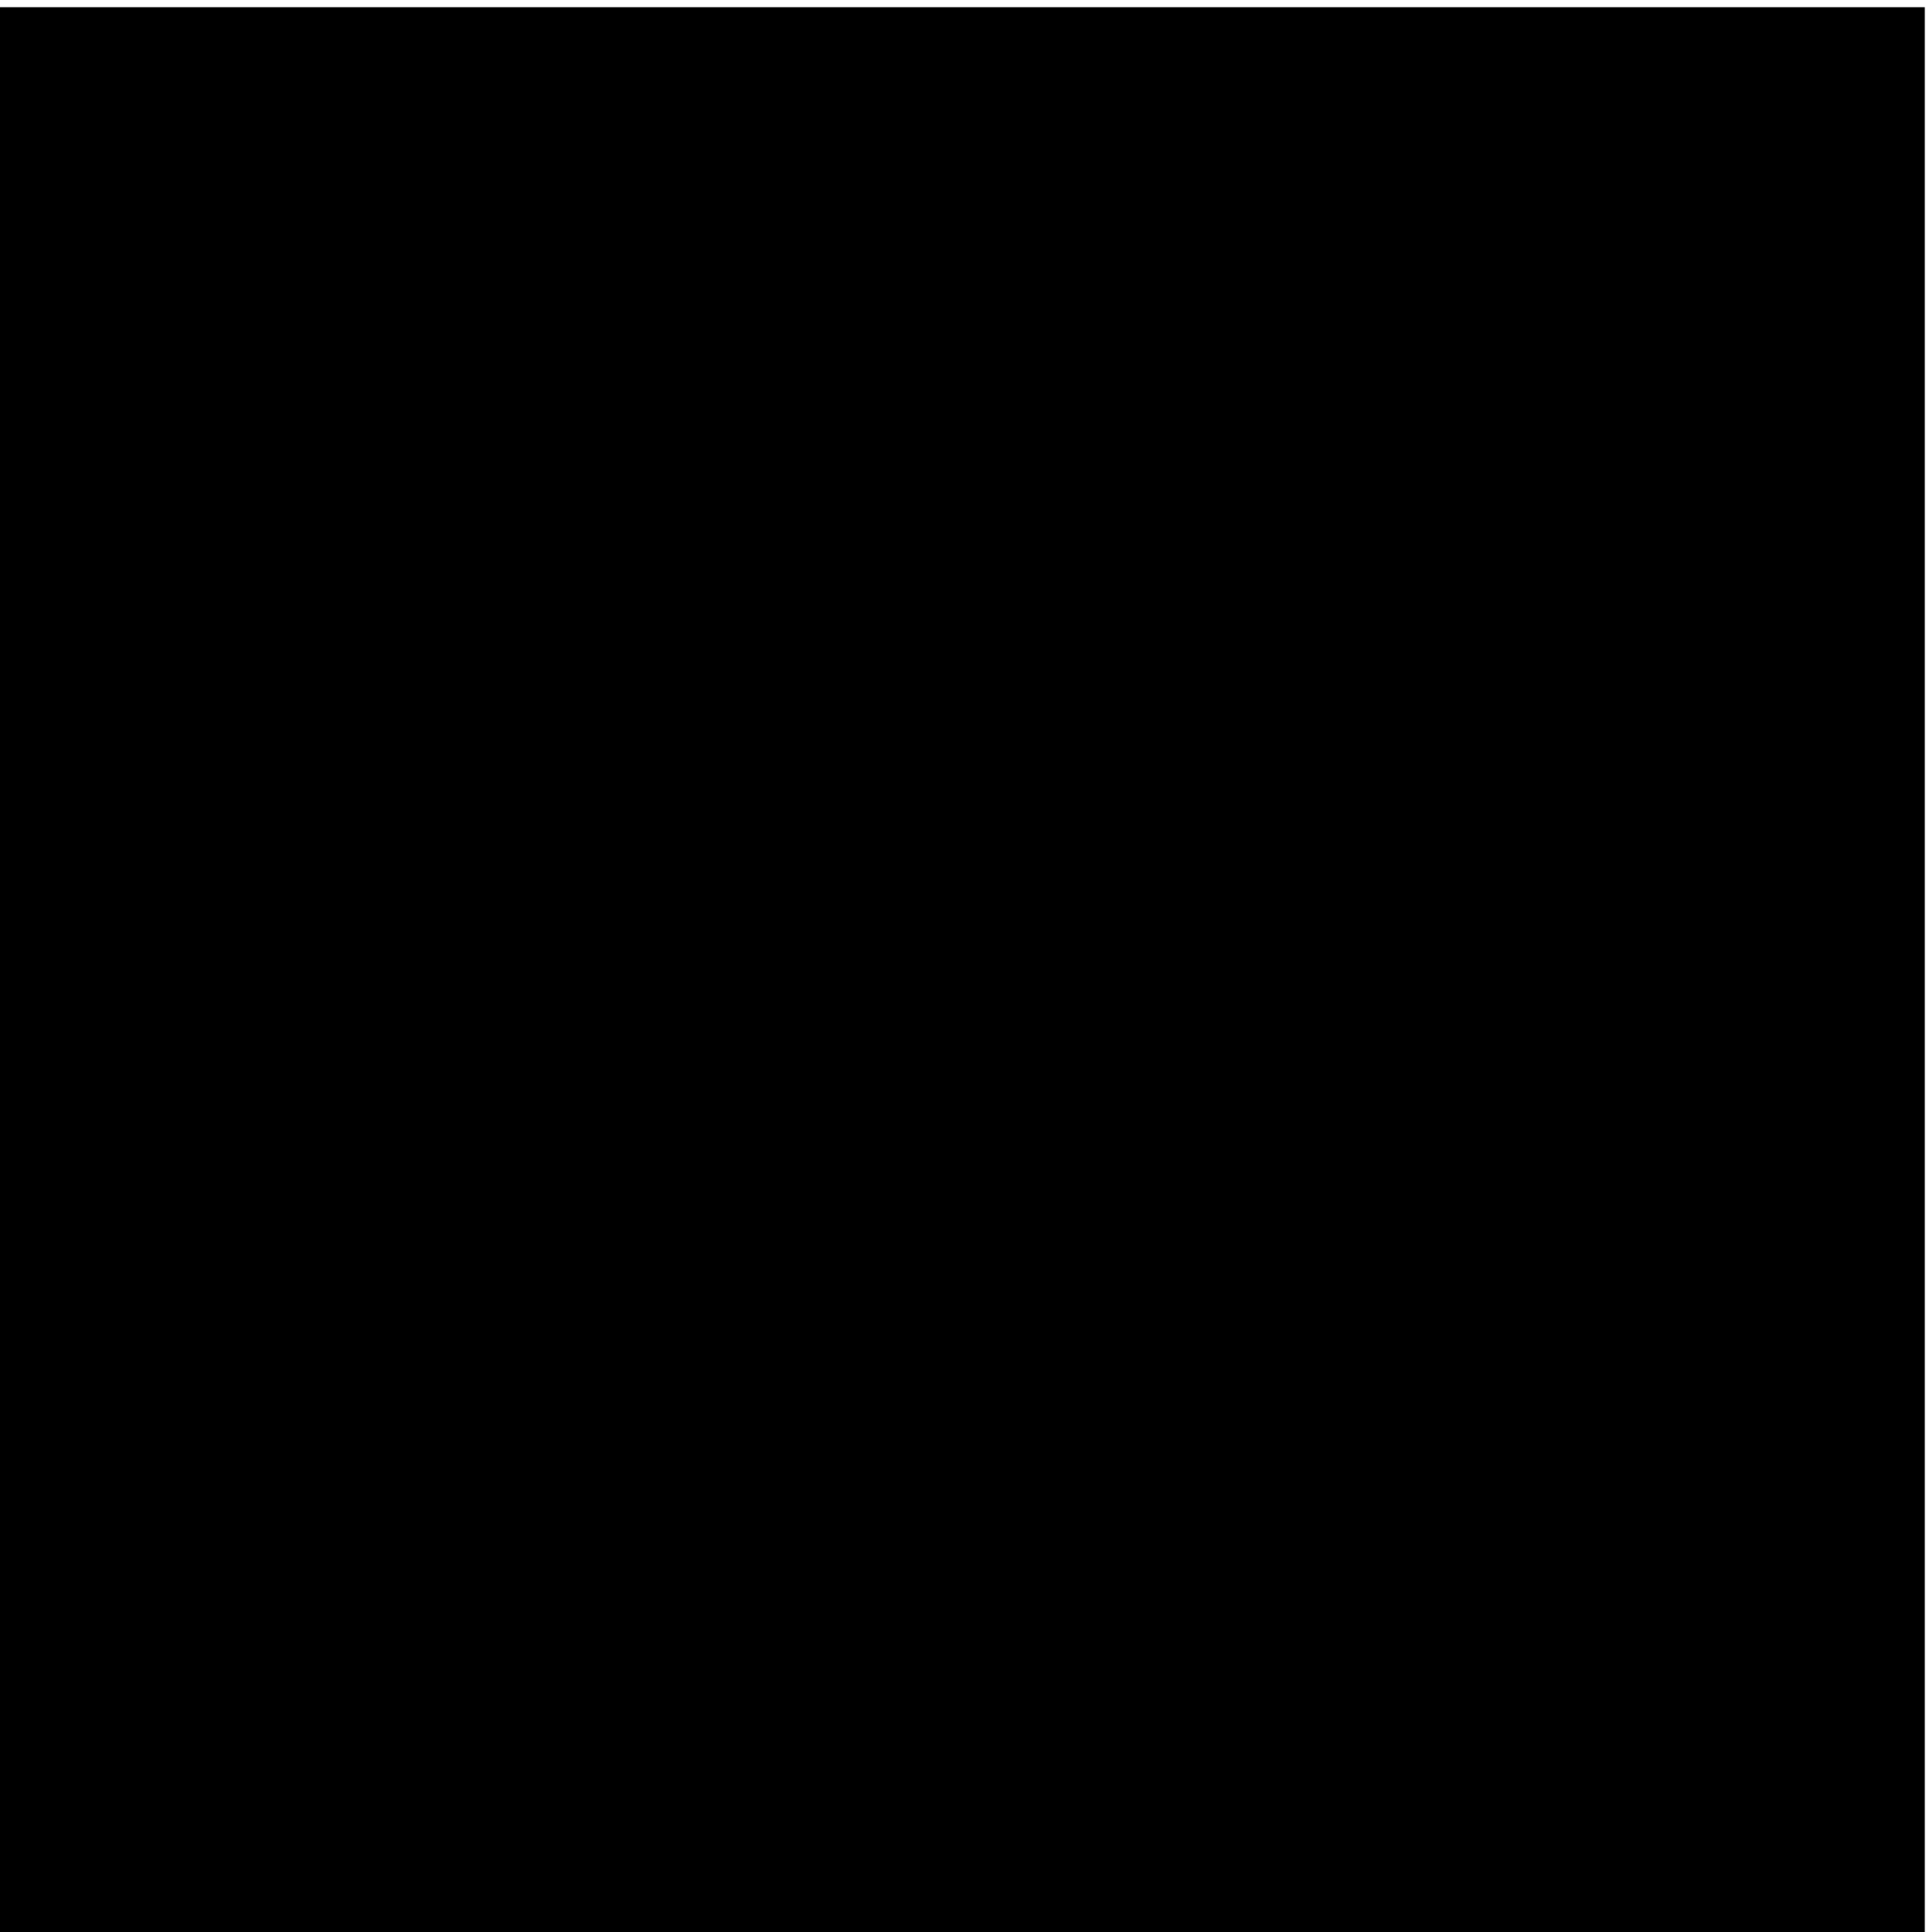
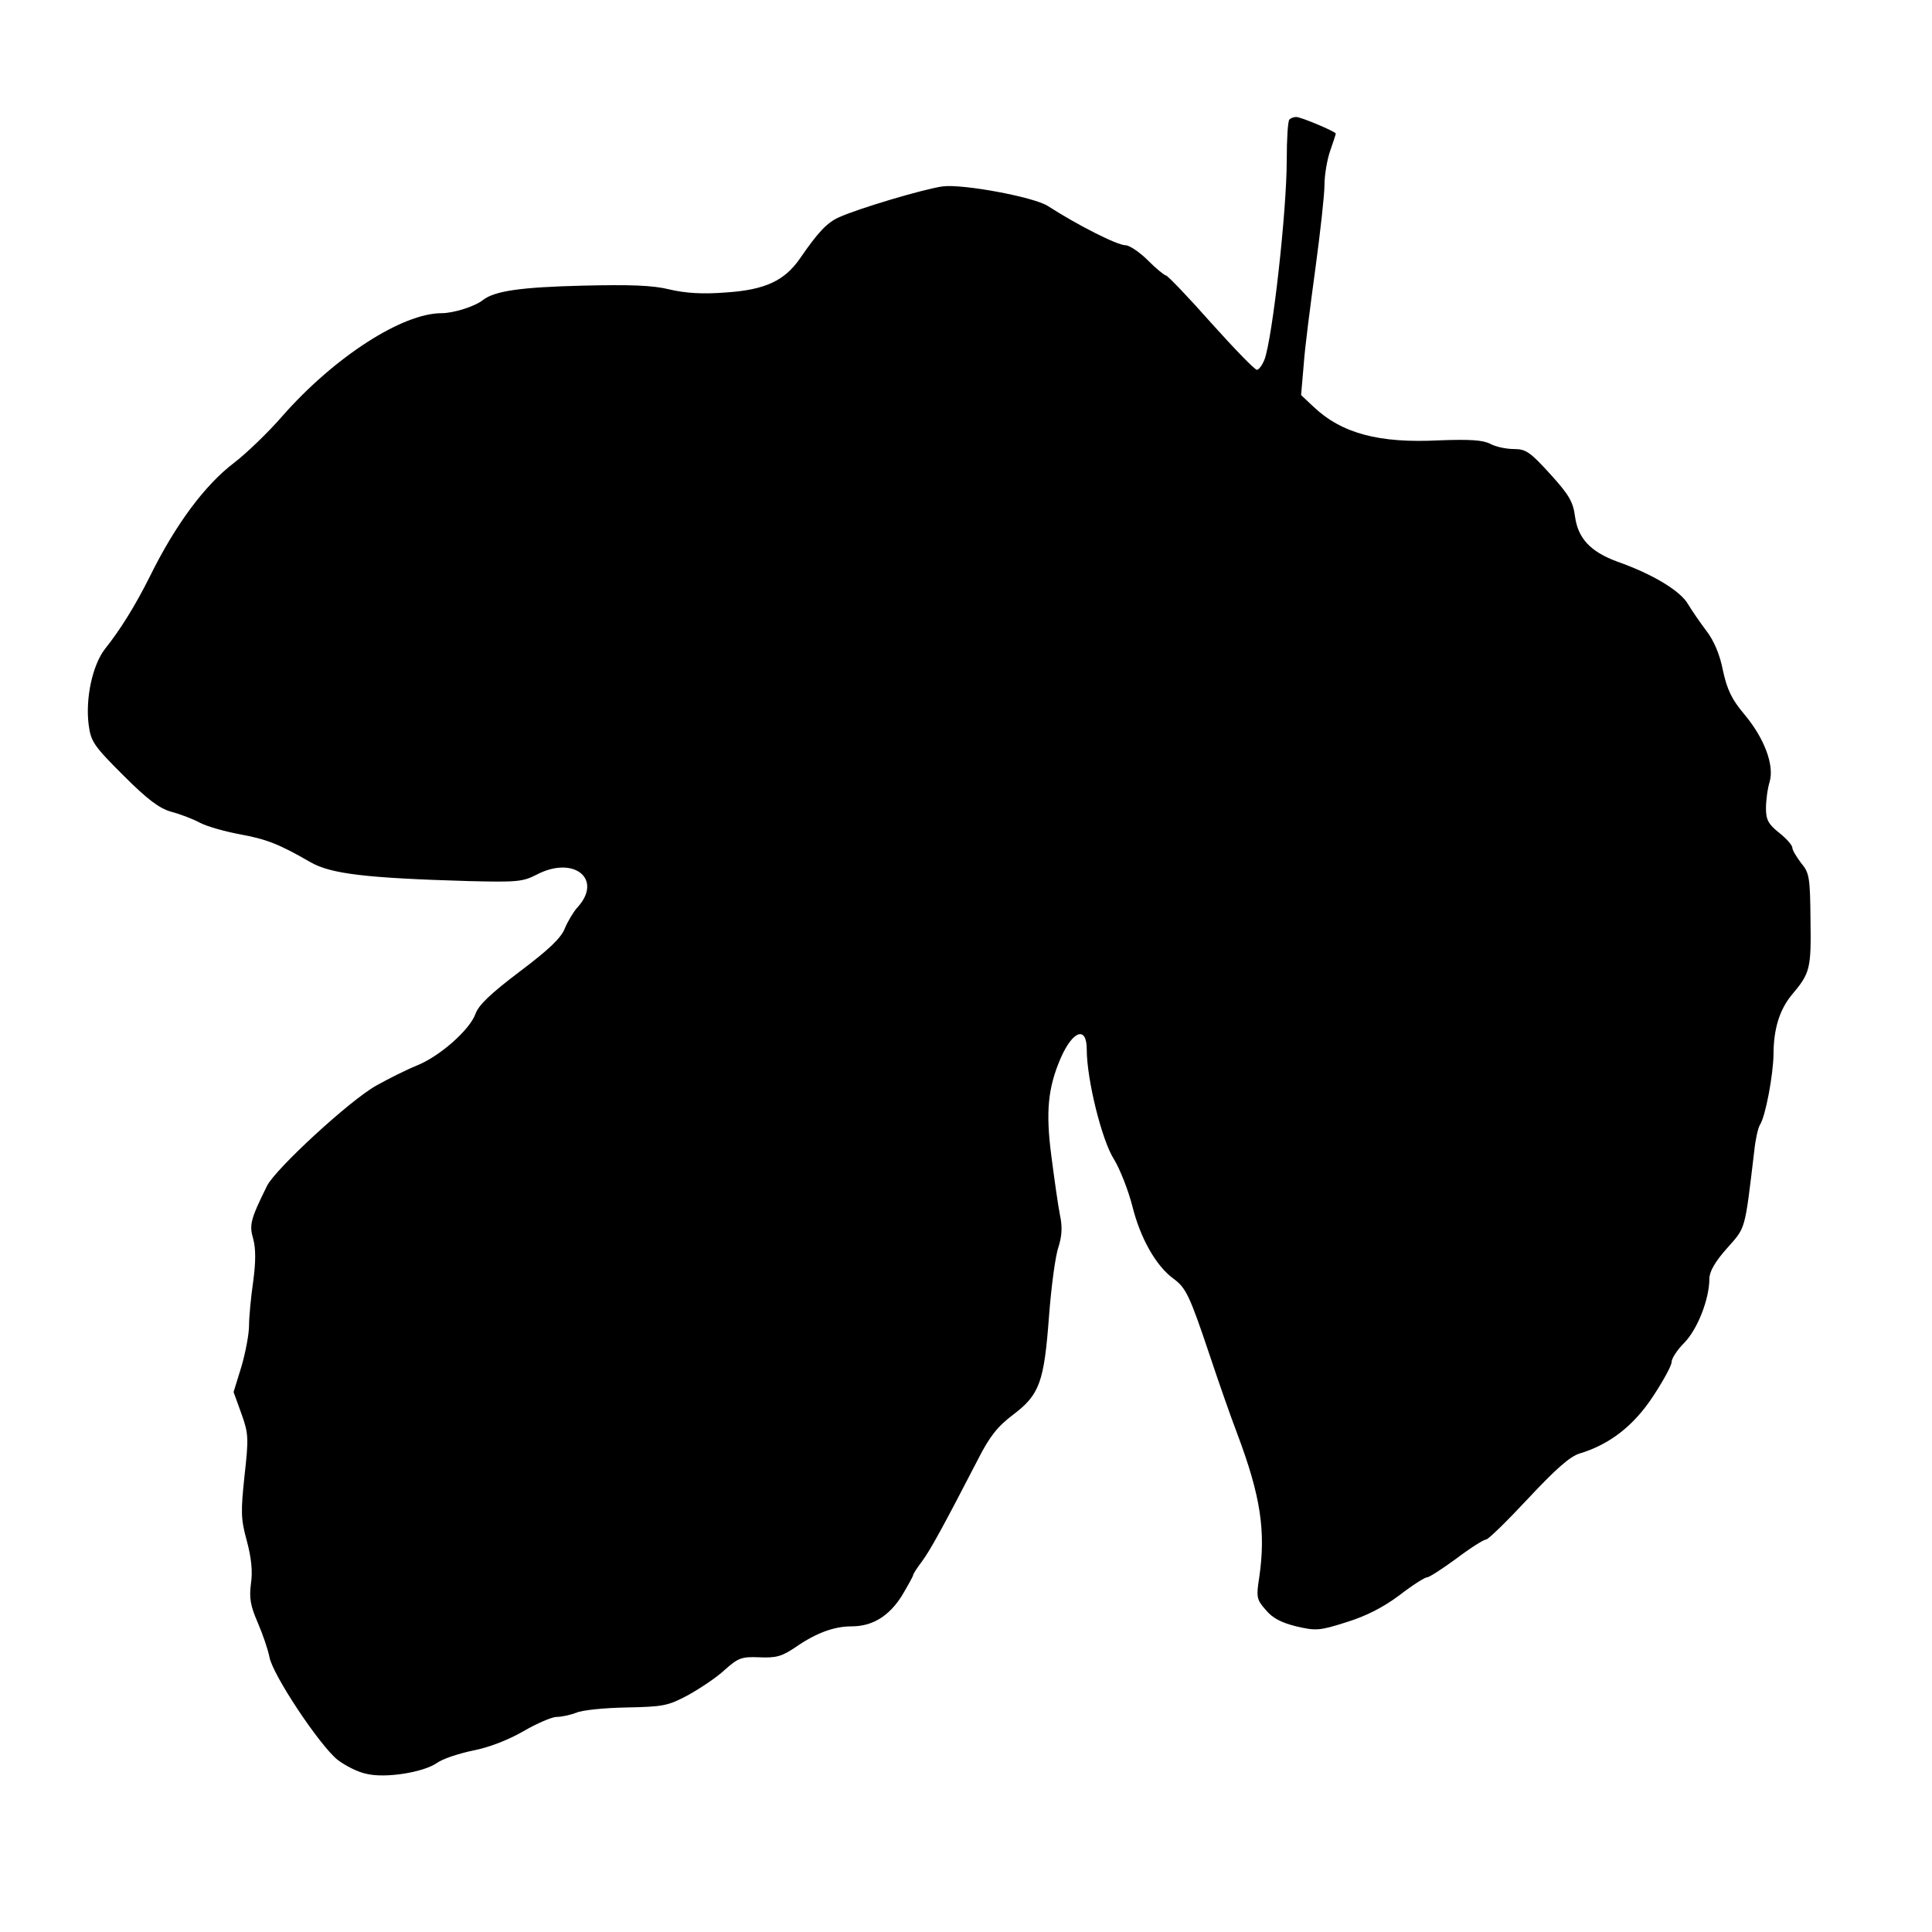
- <svg xmlns="http://www.w3.org/2000/svg" version="1.0" width="267pt" height="267pt" viewBox="0 0 267 267" preserveAspectRatio="xMidYMid meet">
-   <g transform="translate(0,267) scale(0.1,-0.1)" fill="#000000" stroke="none">
-     <path d="M0 1330 l0 -1330 1330 0 1330 0 0 1330 0 1330 -1330 0 -1330 0 0 -1330z" />
+ <svg xmlns="http://www.w3.org/2000/svg" version="1.0" width="512pt" height="512pt" viewBox="0 0 512 512" preserveAspectRatio="xMidYMid meet">
+   <g transform="translate(0,512) scale(0.1,-0.1)" fill="#000000" stroke="none">
+     <path d="M3417 4803 c-4 -3 -7 -52 -7 -107 0 -137 -38 -473 -59 -529 -6 -15 -15 -27 -20 -27 -6 0 -60 56 -122 125 -61 69 -115 125 -119 125 -4 0 -26 18 -48 40 -22 22 -49 40 -59 40 -22 0 -125 52 -206 104 -37 24 -226 59 -279 52 -50 -7 -222 -58 -275 -82 -31 -14 -55 -39 -103 -109 -41 -59 -92 -83 -195 -90 -64 -5 -108 -2 -151 8 -44 11 -104 13 -230 10 -164 -4 -233 -14 -264 -38 -21 -17 -78 -35 -110 -35 -104 0 -284 -116 -422 -273 -39 -45 -97 -100 -127 -123 -78 -59 -156 -164 -224 -302 -39 -78 -79 -142 -119 -192 -33 -43 -52 -131 -43 -201 6 -45 14 -56 92 -134 64 -64 95 -87 126 -96 23 -6 58 -19 78 -30 20 -10 67 -23 105 -30 70 -13 102 -25 187 -74 54 -31 147 -42 420 -50 126 -3 142 -2 179 17 99 52 177 -12 108 -87 -10 -11 -25 -36 -33 -55 -10 -26 -43 -57 -120 -115 -78 -59 -109 -89 -117 -112 -15 -42 -95 -113 -156 -137 -27 -11 -75 -35 -107 -53 -70 -39 -266 -220 -289 -265 -44 -89 -48 -104 -37 -141 7 -26 7 -61 0 -113 -6 -41 -11 -94 -11 -116 0 -23 -9 -71 -20 -109 l-21 -68 21 -58 c19 -53 19 -65 8 -164 -10 -95 -10 -114 6 -172 12 -45 16 -81 11 -114 -5 -39 -1 -59 18 -103 13 -30 27 -71 31 -91 8 -47 134 -236 181 -273 21 -16 55 -33 77 -37 50 -12 150 4 186 29 15 11 58 25 96 33 42 8 93 28 133 51 36 21 76 38 88 38 13 0 36 5 52 11 15 7 75 13 133 14 97 2 110 4 164 33 32 18 76 47 97 67 35 31 44 35 91 33 45 -2 60 2 98 28 54 37 101 54 147 54 55 0 99 27 133 81 16 27 30 52 30 55 0 3 11 20 24 37 22 30 56 92 148 270 31 61 52 87 93 118 70 53 82 86 95 261 6 79 17 161 25 183 9 29 11 53 4 85 -5 25 -15 96 -23 158 -15 116 -9 179 25 258 32 73 69 86 69 23 0 -80 40 -241 72 -291 16 -26 38 -82 49 -125 21 -84 62 -157 108 -191 34 -25 43 -43 98 -207 22 -66 54 -158 72 -205 62 -165 76 -258 58 -381 -8 -51 -7 -58 17 -85 18 -22 41 -34 81 -44 52 -12 61 -12 133 11 52 16 97 39 140 71 35 27 68 48 74 48 6 0 41 23 78 50 37 28 72 50 78 50 6 0 56 49 111 108 73 78 111 112 137 120 80 24 144 74 195 152 27 41 49 81 49 91 0 9 15 32 34 51 35 36 66 116 66 169 0 19 15 45 45 79 52 59 48 43 74 260 3 30 10 61 15 69 15 23 35 132 36 186 0 68 16 119 48 158 49 58 52 69 50 199 -1 113 -3 125 -25 151 -12 16 -23 34 -23 40 0 7 -16 25 -35 40 -29 23 -35 35 -35 65 0 20 4 52 10 71 12 44 -14 115 -69 180 -31 37 -44 63 -55 114 -8 42 -24 79 -43 104 -16 21 -38 53 -49 71 -20 36 -95 81 -189 114 -70 26 -103 61 -111 119 -5 39 -16 58 -66 113 -53 58 -64 66 -96 66 -20 0 -49 6 -63 14 -20 10 -54 12 -136 9 -158 -8 -257 18 -332 89 l-33 31 7 81 c3 45 18 159 31 255 13 96 24 195 24 221 0 26 7 67 15 90 8 23 15 44 15 46 0 5 -92 44 -105 44 -6 0 -15 -3 -18 -7z" />
  </g>
</svg>
